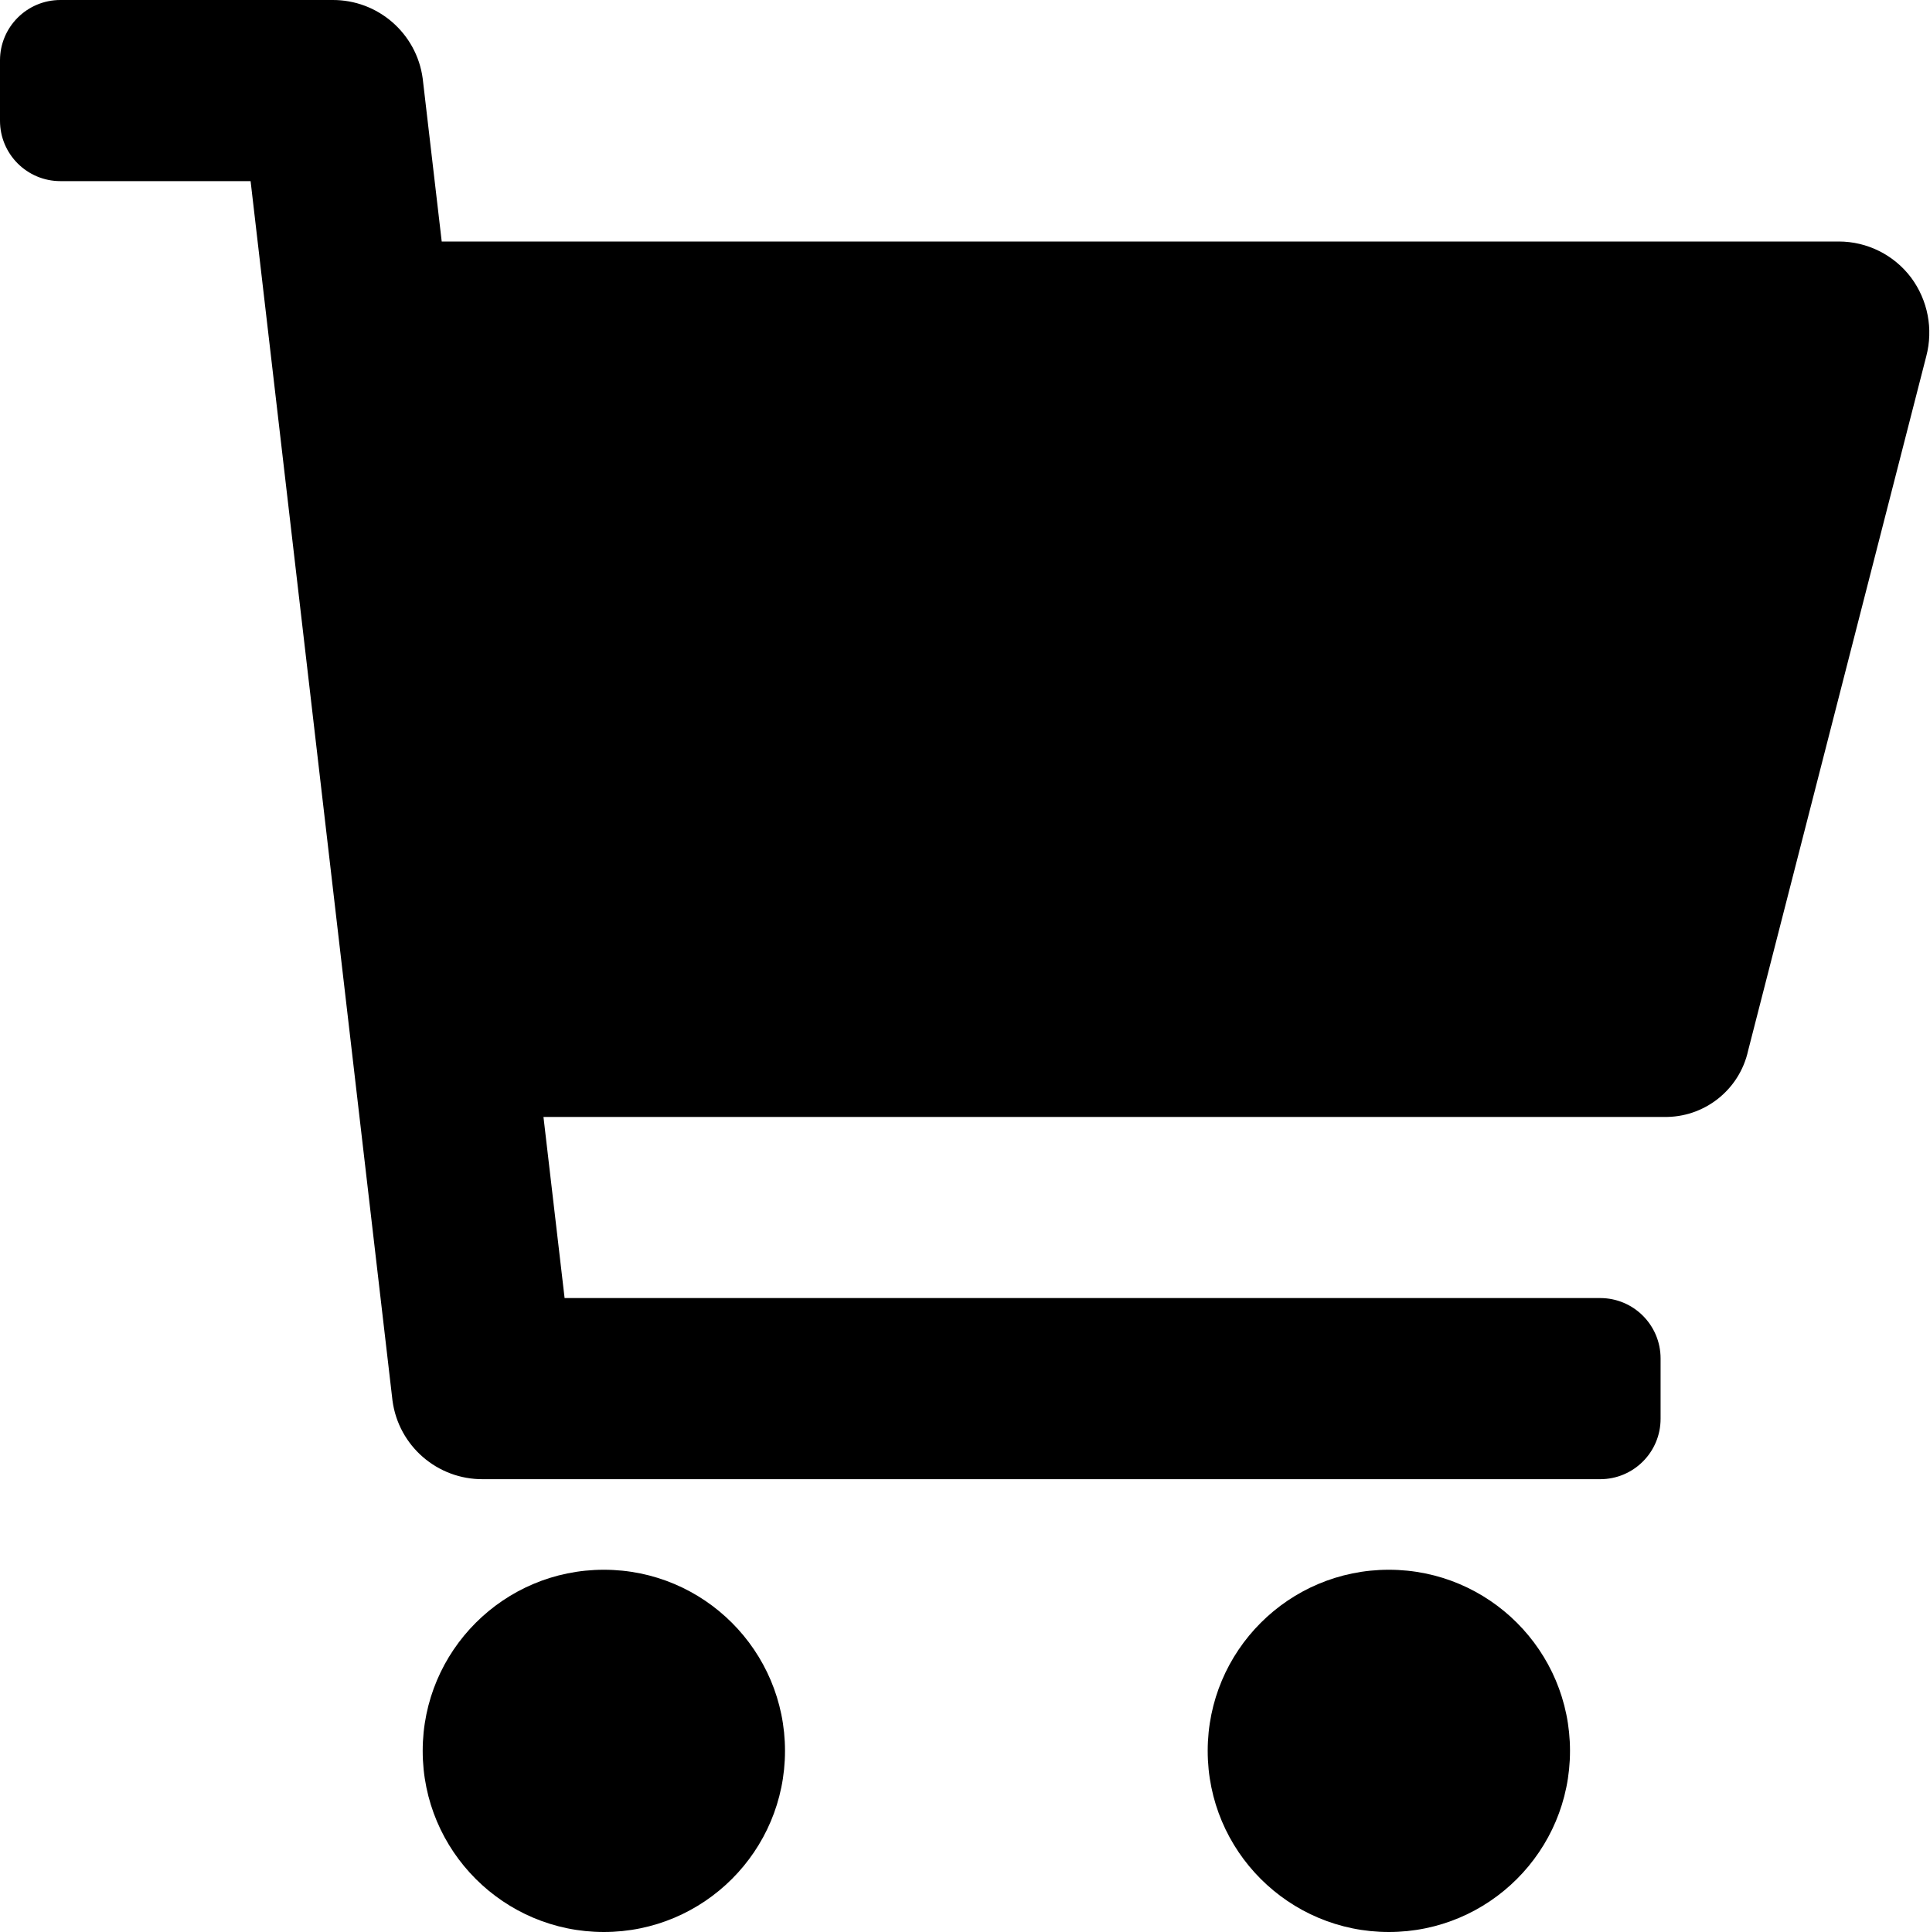
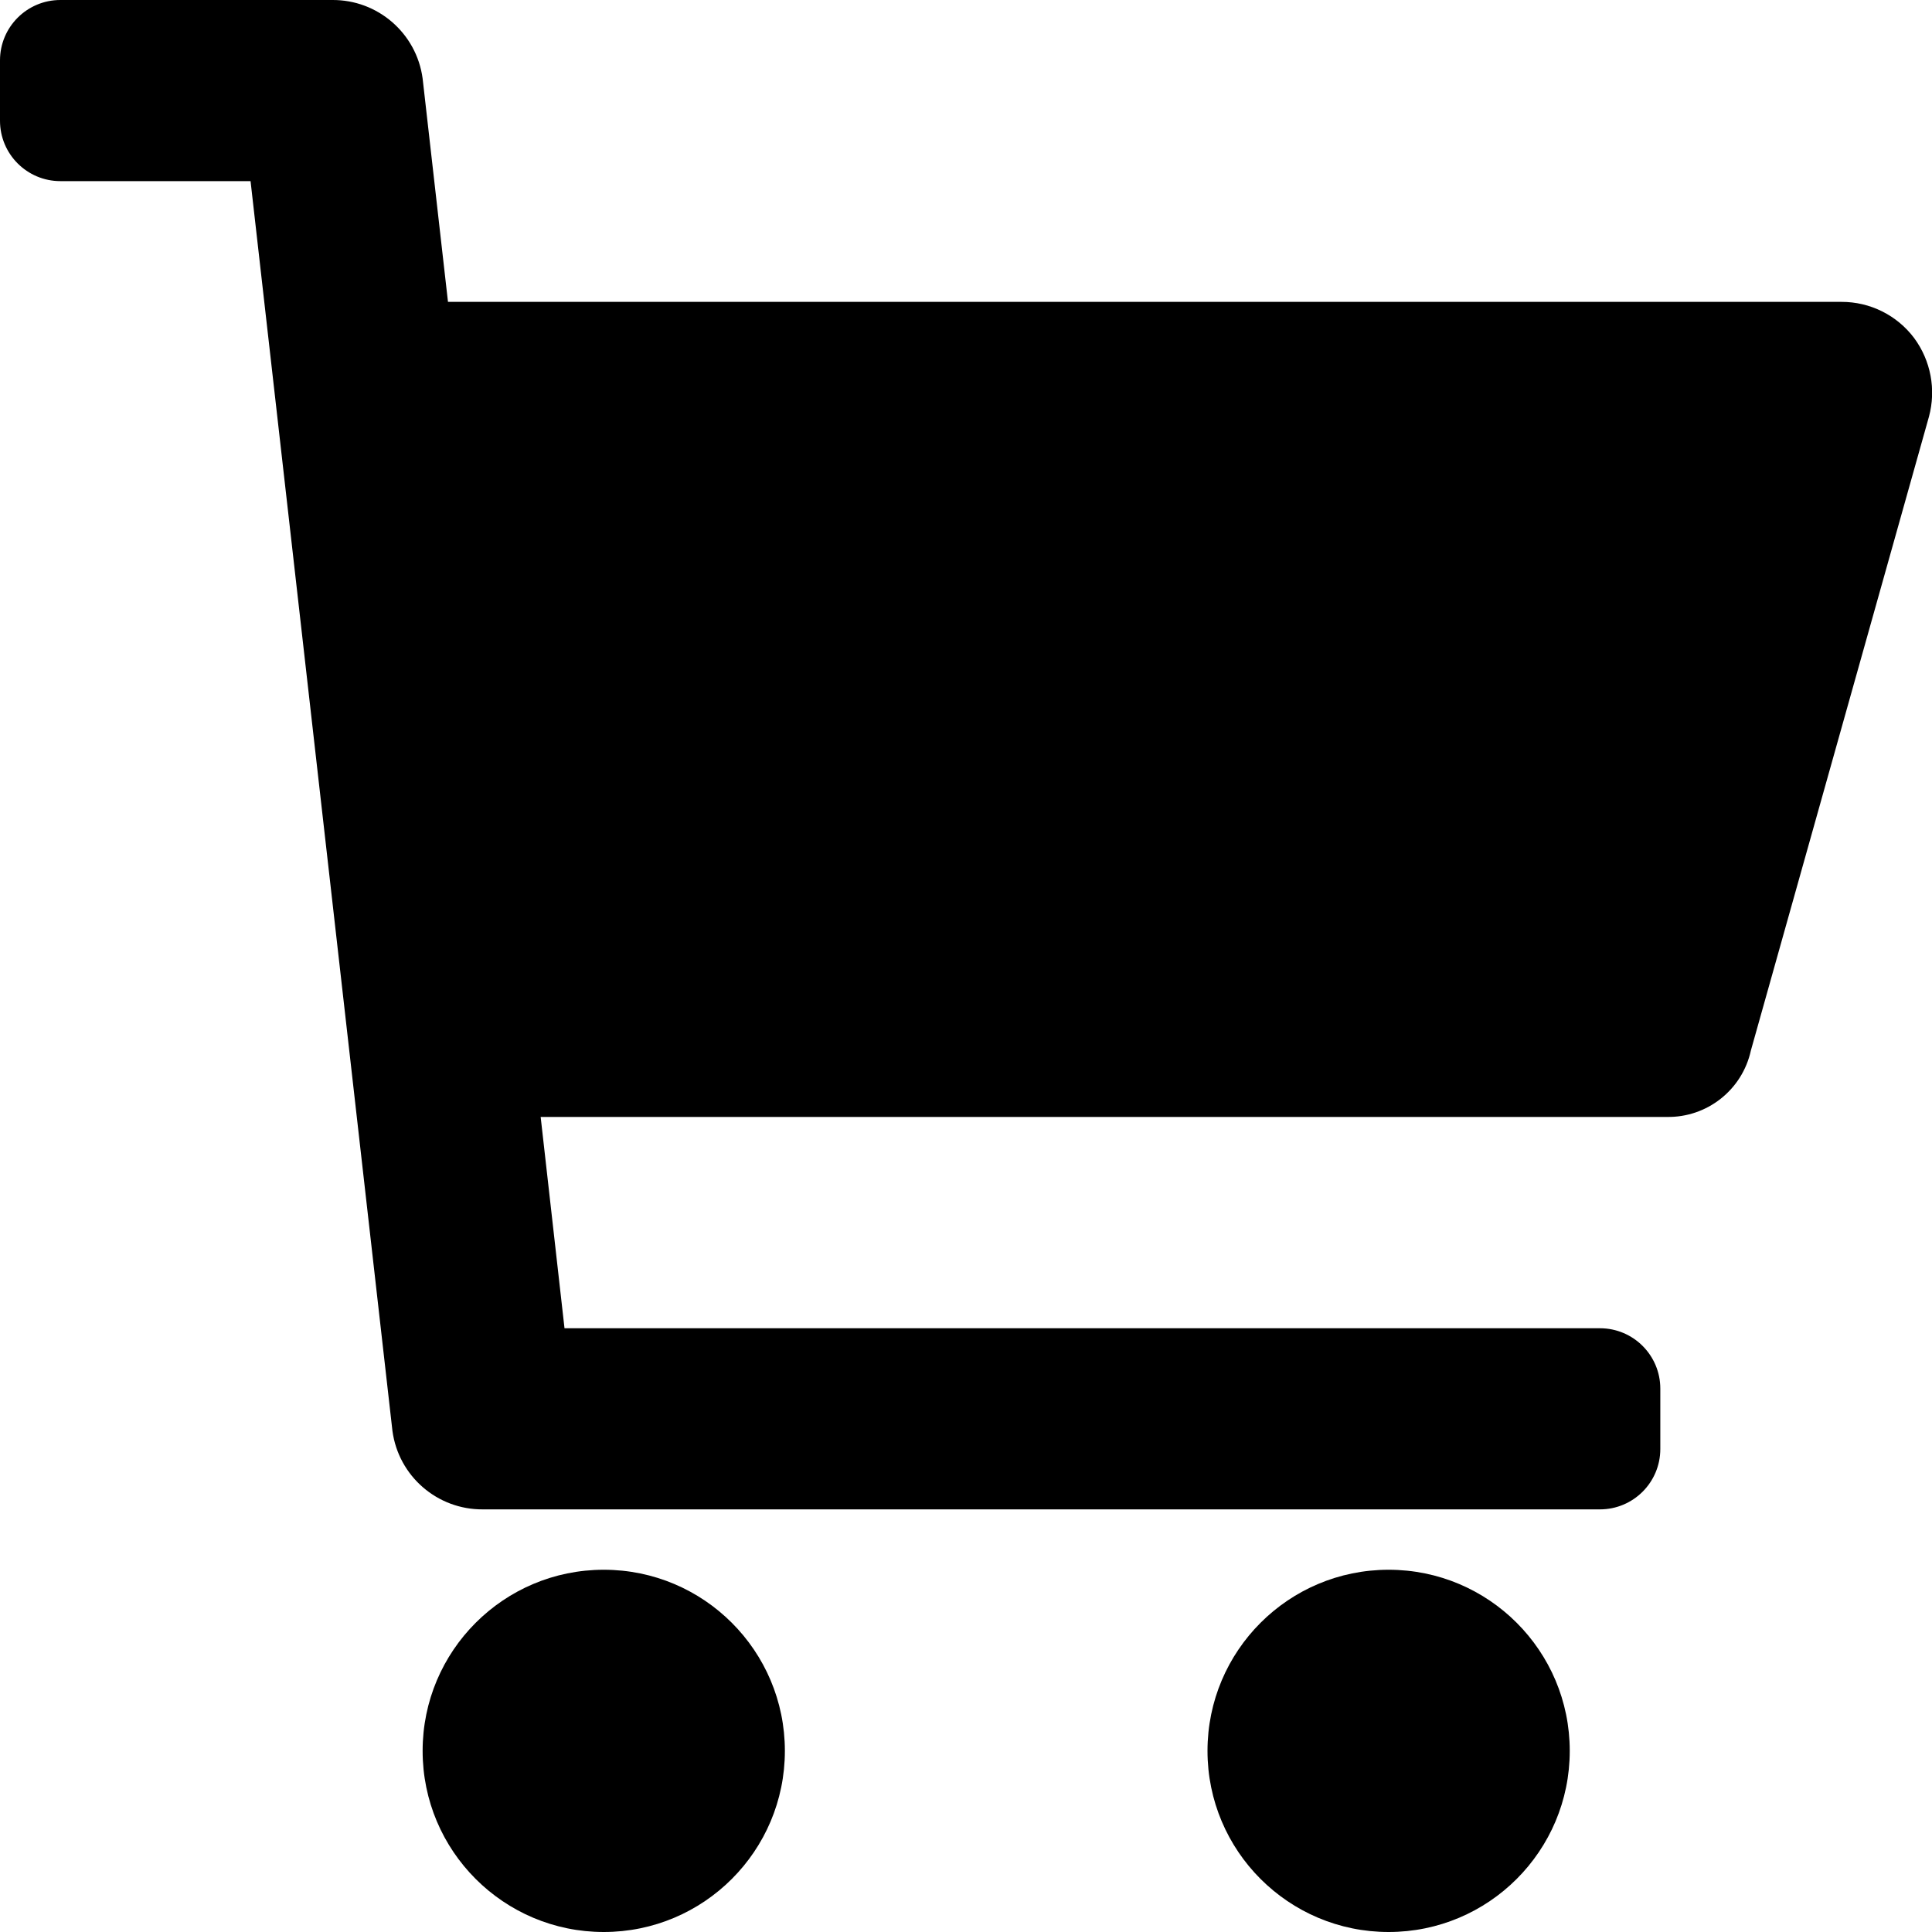
- <svg xmlns="http://www.w3.org/2000/svg" viewBox="0 0 63.9 64">
+ <svg xmlns="http://www.w3.org/2000/svg" viewBox="0 0 64 64">
  <circle cx="20" cy="58" r="6" />
  <circle cx="46" cy="58" r="6" />
-   <path d="M63.3,9.2A3,3,0,0,0,60.9,8H14.63L14,2.6A3,3,0,0,0,11,0H2A2,2,0,0,0,0,2V4A2,2,0,0,0,2,6H8.3L13,46.4A3,3,0,0,0,16,49H53a2,2,0,0,0,2-2V45a2,2,0,0,0-2-2H18.7L18,37H55.1a2.8,2.8,0,0,0,2.8-2.2l5.9-23A3.06,3.06,0,0,0,63.3,9.2Z" transform="translate(0 0)" />
+   <path d="M63.41,11.2A3,3,0,0,0,61,10H14.84L14,2.6A3,3,0,0,0,11,0H2A2,2,0,0,0,0,2V4A2,2,0,0,0,2,6H8.3L13,47.4A3,3,0,0,0,16,50H53a2,2,0,0,0,2-2V46a2,2,0,0,0-2-2H18.7l-.79-7h37.3A2.8,2.8,0,0,0,58,34.8l5.9-21A3.05,3.05,0,0,0,63.41,11.2Z" />
</svg>
